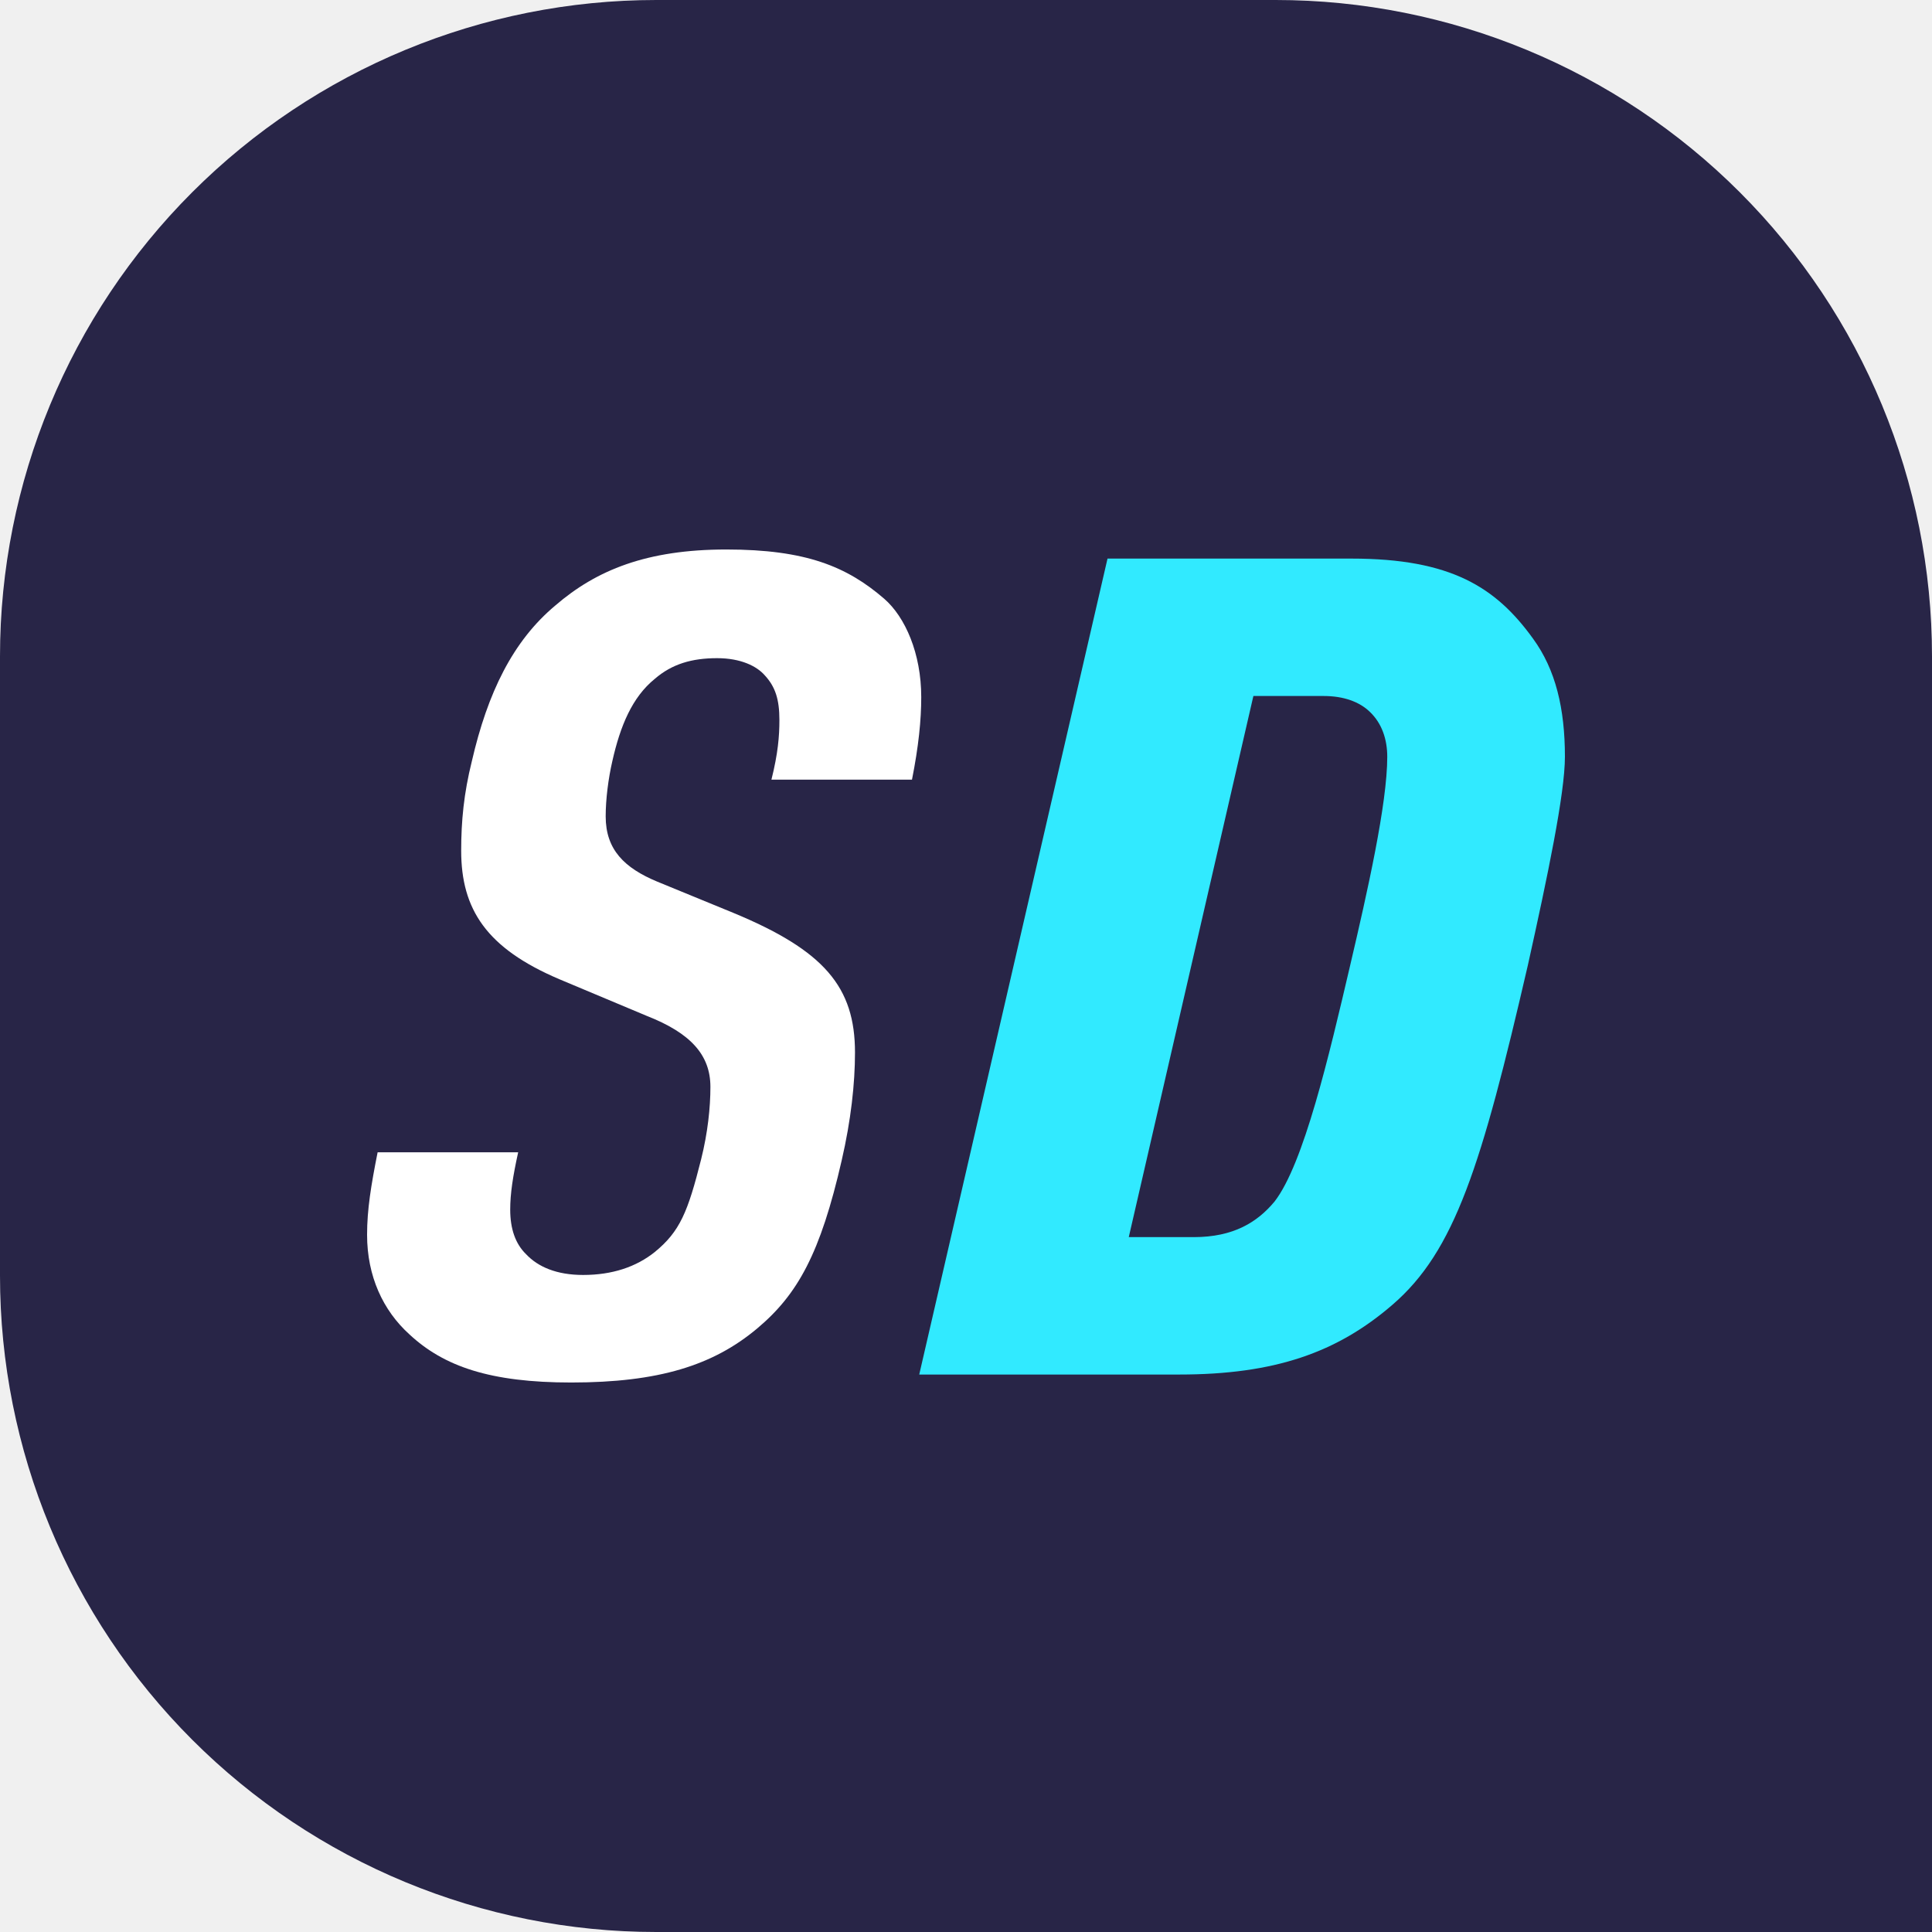
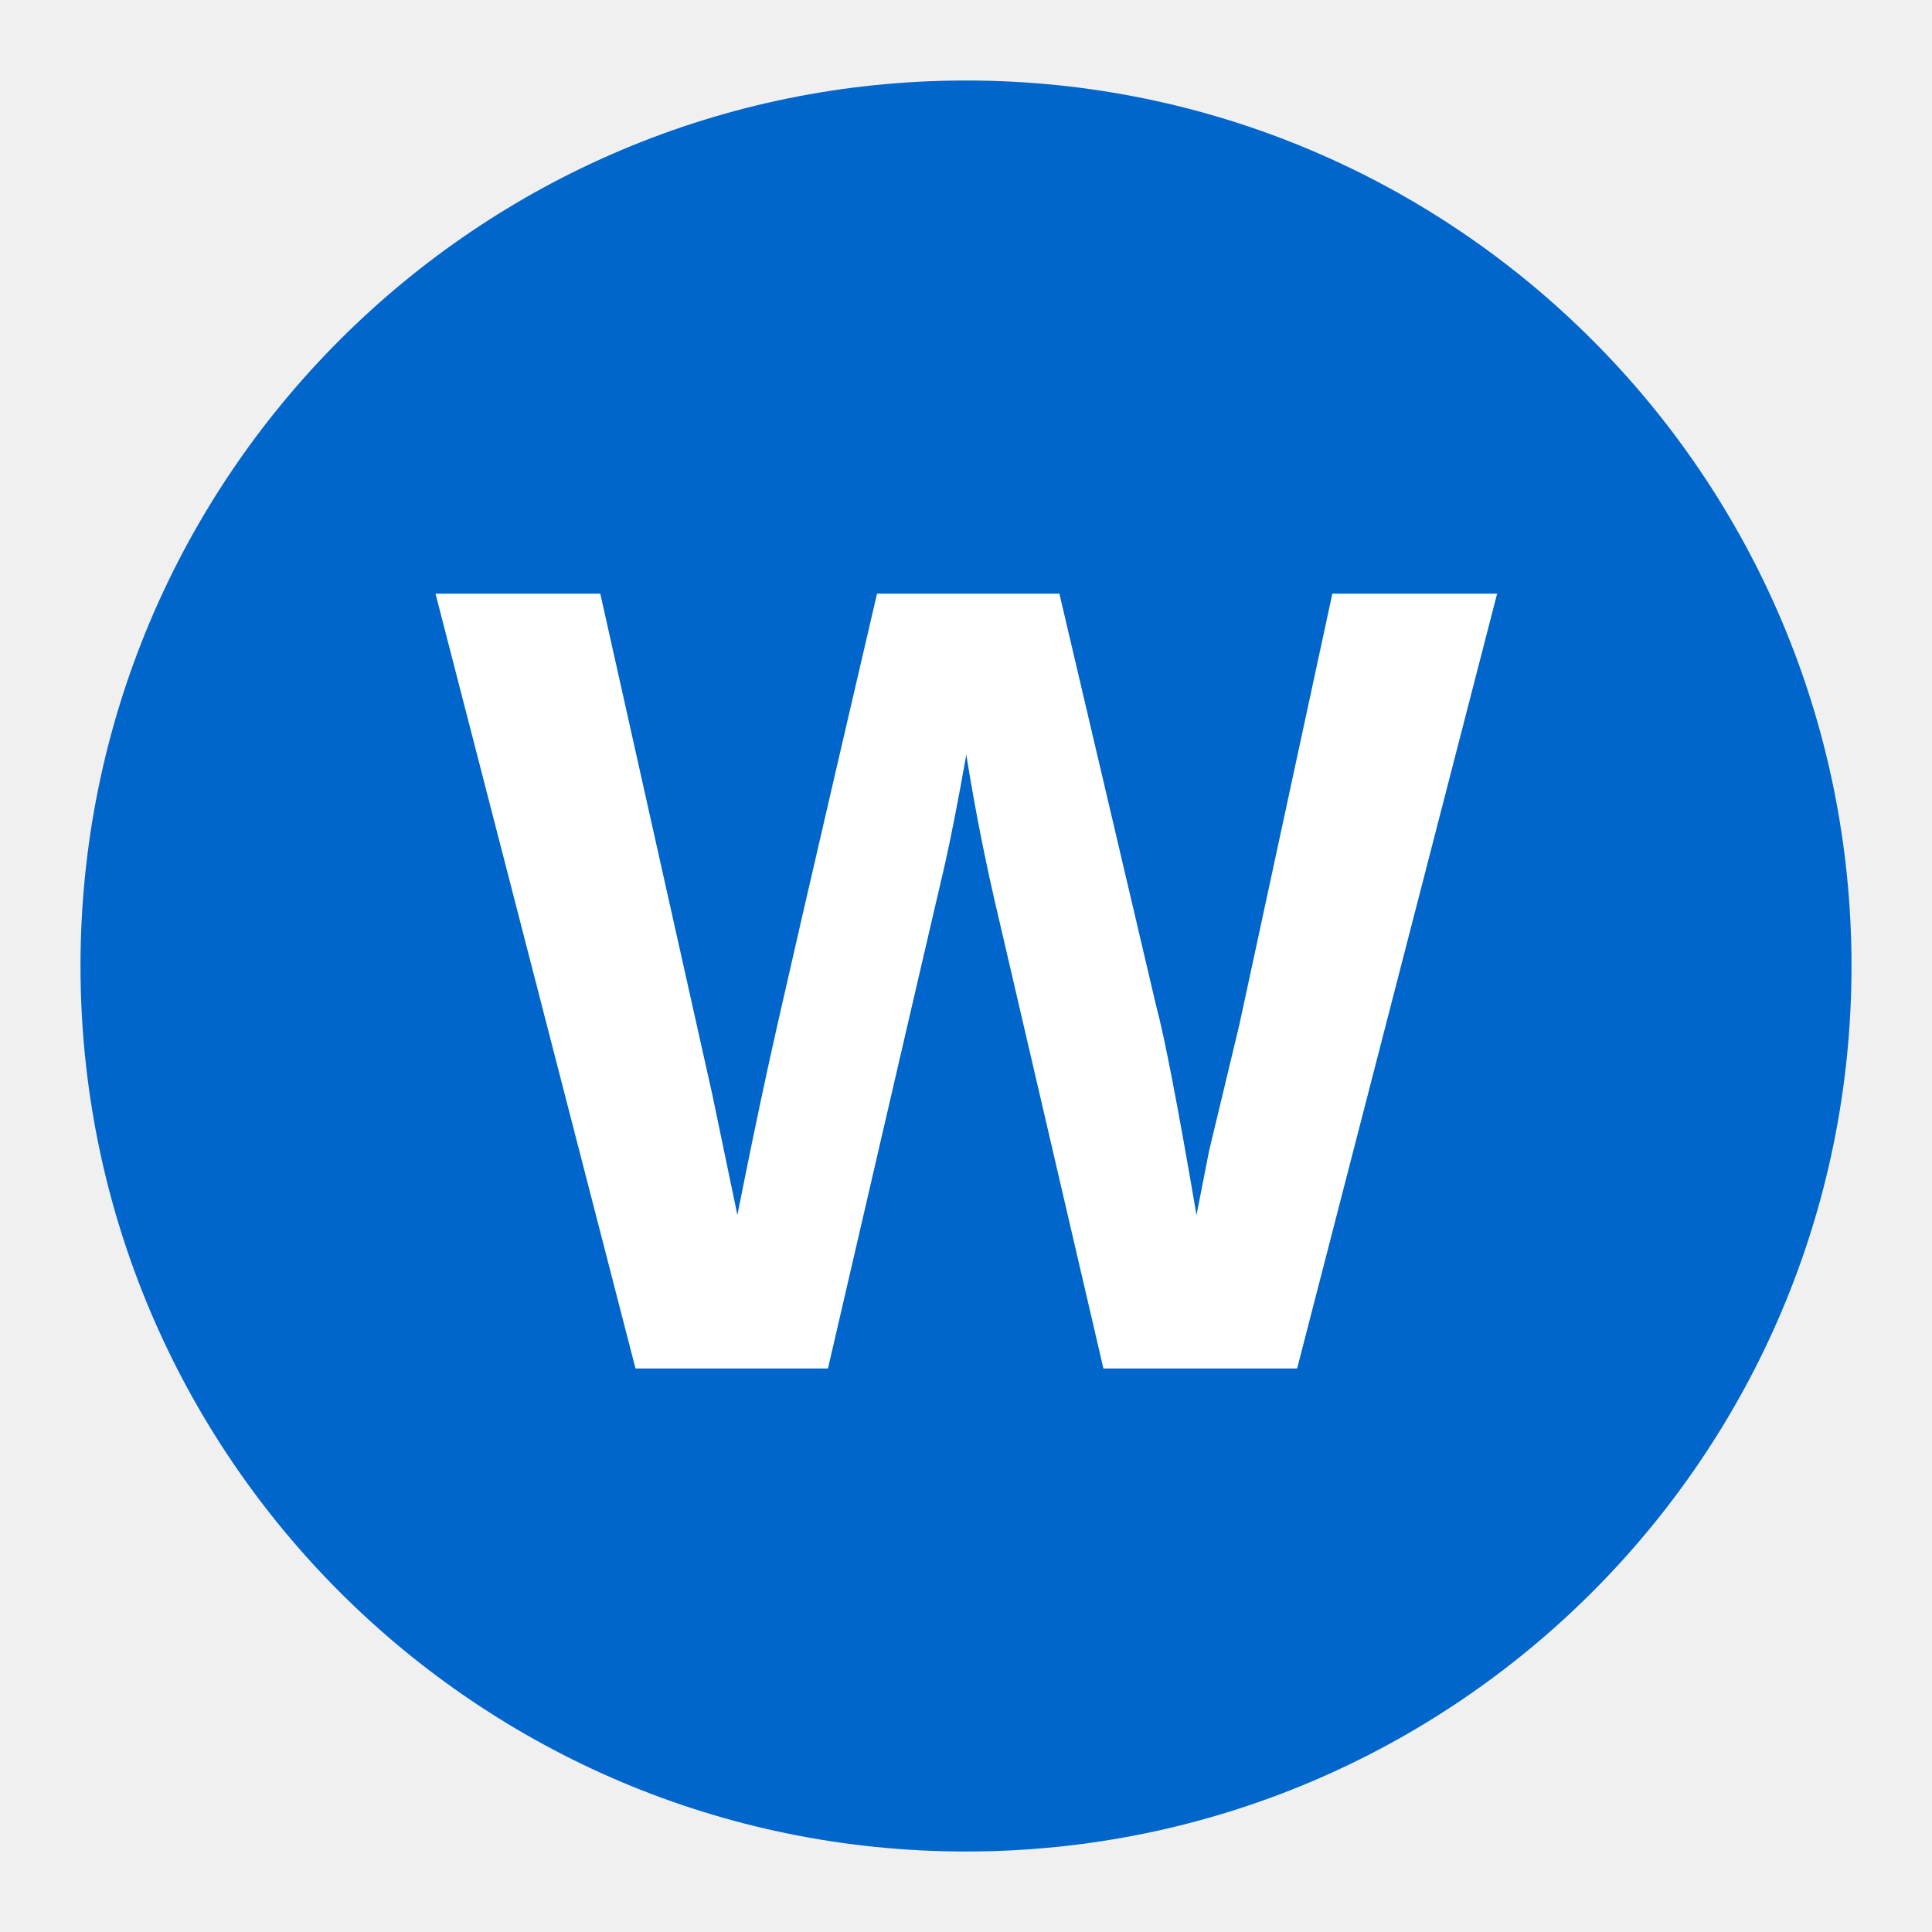
- <svg xmlns="http://www.w3.org/2000/svg" width="100%" height="100%" viewBox="0 0 24 24" version="1.1" xml:space="preserve" style="fill-rule:evenodd;clip-rule:evenodd;stroke-linejoin:round;stroke-miterlimit:2;">
-   <path d="M15.847,0l-7.694,0c-2.162,0 -4.236,0.859 -5.765,2.388c-1.529,1.529 -2.388,3.603 -2.388,5.765l0,7.694c0,2.162 0.859,4.236 2.388,5.765c1.529,1.529 3.603,2.388 5.765,2.388l15.847,0l0,-15.847c-0,-2.162 -0.859,-4.236 -2.388,-5.765c-1.529,-1.529 -3.603,-2.388 -5.765,-2.388Z" style="fill:#282547;" />
-   <g>
-     <path d="M4.691,14.314c-0.082,0.413 -0.131,0.712 -0.131,1.025c-0,0.513 0.197,0.94 0.527,1.238c0.428,0.398 1.004,0.597 2.009,0.597c1.087,0 1.762,-0.213 2.306,-0.668c0.51,-0.426 0.79,-0.939 1.054,-2.092c0.115,-0.498 0.165,-0.954 0.165,-1.339c-0,-0.812 -0.379,-1.267 -1.516,-1.737l-0.938,-0.385c-0.412,-0.171 -0.643,-0.399 -0.643,-0.812c0,-0.213 0.033,-0.47 0.082,-0.683c0.099,-0.442 0.248,-0.798 0.528,-1.025c0.214,-0.185 0.461,-0.257 0.774,-0.257c0.296,0 0.494,0.1 0.593,0.214c0.131,0.142 0.181,0.299 0.181,0.555c-0,0.199 -0.017,0.413 -0.099,0.74l1.746,0c0.082,-0.412 0.115,-0.74 0.115,-1.025c0,-0.541 -0.198,-0.995 -0.461,-1.223c-0.461,-0.398 -0.972,-0.611 -1.96,-0.611c-0.988,-0 -1.614,0.255 -2.125,0.696c-0.527,0.441 -0.84,1.081 -1.037,1.936c-0.099,0.398 -0.132,0.74 -0.132,1.11c-0,0.727 0.313,1.211 1.219,1.596l1.087,0.456c0.543,0.213 0.79,0.484 0.79,0.882c0,0.257 -0.033,0.57 -0.115,0.898c-0.165,0.655 -0.263,0.897 -0.576,1.153c-0.231,0.185 -0.528,0.285 -0.89,0.285c-0.329,-0 -0.56,-0.1 -0.708,-0.257c-0.132,-0.128 -0.198,-0.313 -0.198,-0.555c0,-0.199 0.033,-0.413 0.099,-0.712l-1.746,0Z" style="fill:#fff;fill-rule:nonzero;" />
-     <path d="M11.419,17.075l3.229,-0c1.185,-0 1.96,-0.271 2.651,-0.868c0.774,-0.668 1.104,-1.722 1.68,-4.214c0.247,-1.111 0.461,-2.136 0.461,-2.592c0,-0.598 -0.115,-1.082 -0.395,-1.466c-0.461,-0.64 -1.021,-0.996 -2.256,-0.996l-3.031,0l-2.339,10.136Zm2.603,-1.707l1.548,-6.722l0.873,0c0.247,0 0.445,0.071 0.576,0.199c0.149,0.143 0.214,0.342 0.214,0.556c0,0.584 -0.247,1.68 -0.461,2.592c-0.263,1.125 -0.576,2.464 -0.939,2.933c-0.214,0.257 -0.51,0.442 -1.004,0.442l-0.807,-0Z" style="fill:#31eaff;fill-rule:nonzero;" />
-   </g>
+ <svg xmlns="http://www.w3.org/2000/svg" width="24" height="24" viewBox="0 0 24 24">
+   <circle cx="12" cy="12" r="11" fill="#0066cc" />
+   <text x="12" y="17" font-family="Arial, sans-serif" font-size="14" font-weight="bold" fill="white" text-anchor="middle">W</text>
</svg>
